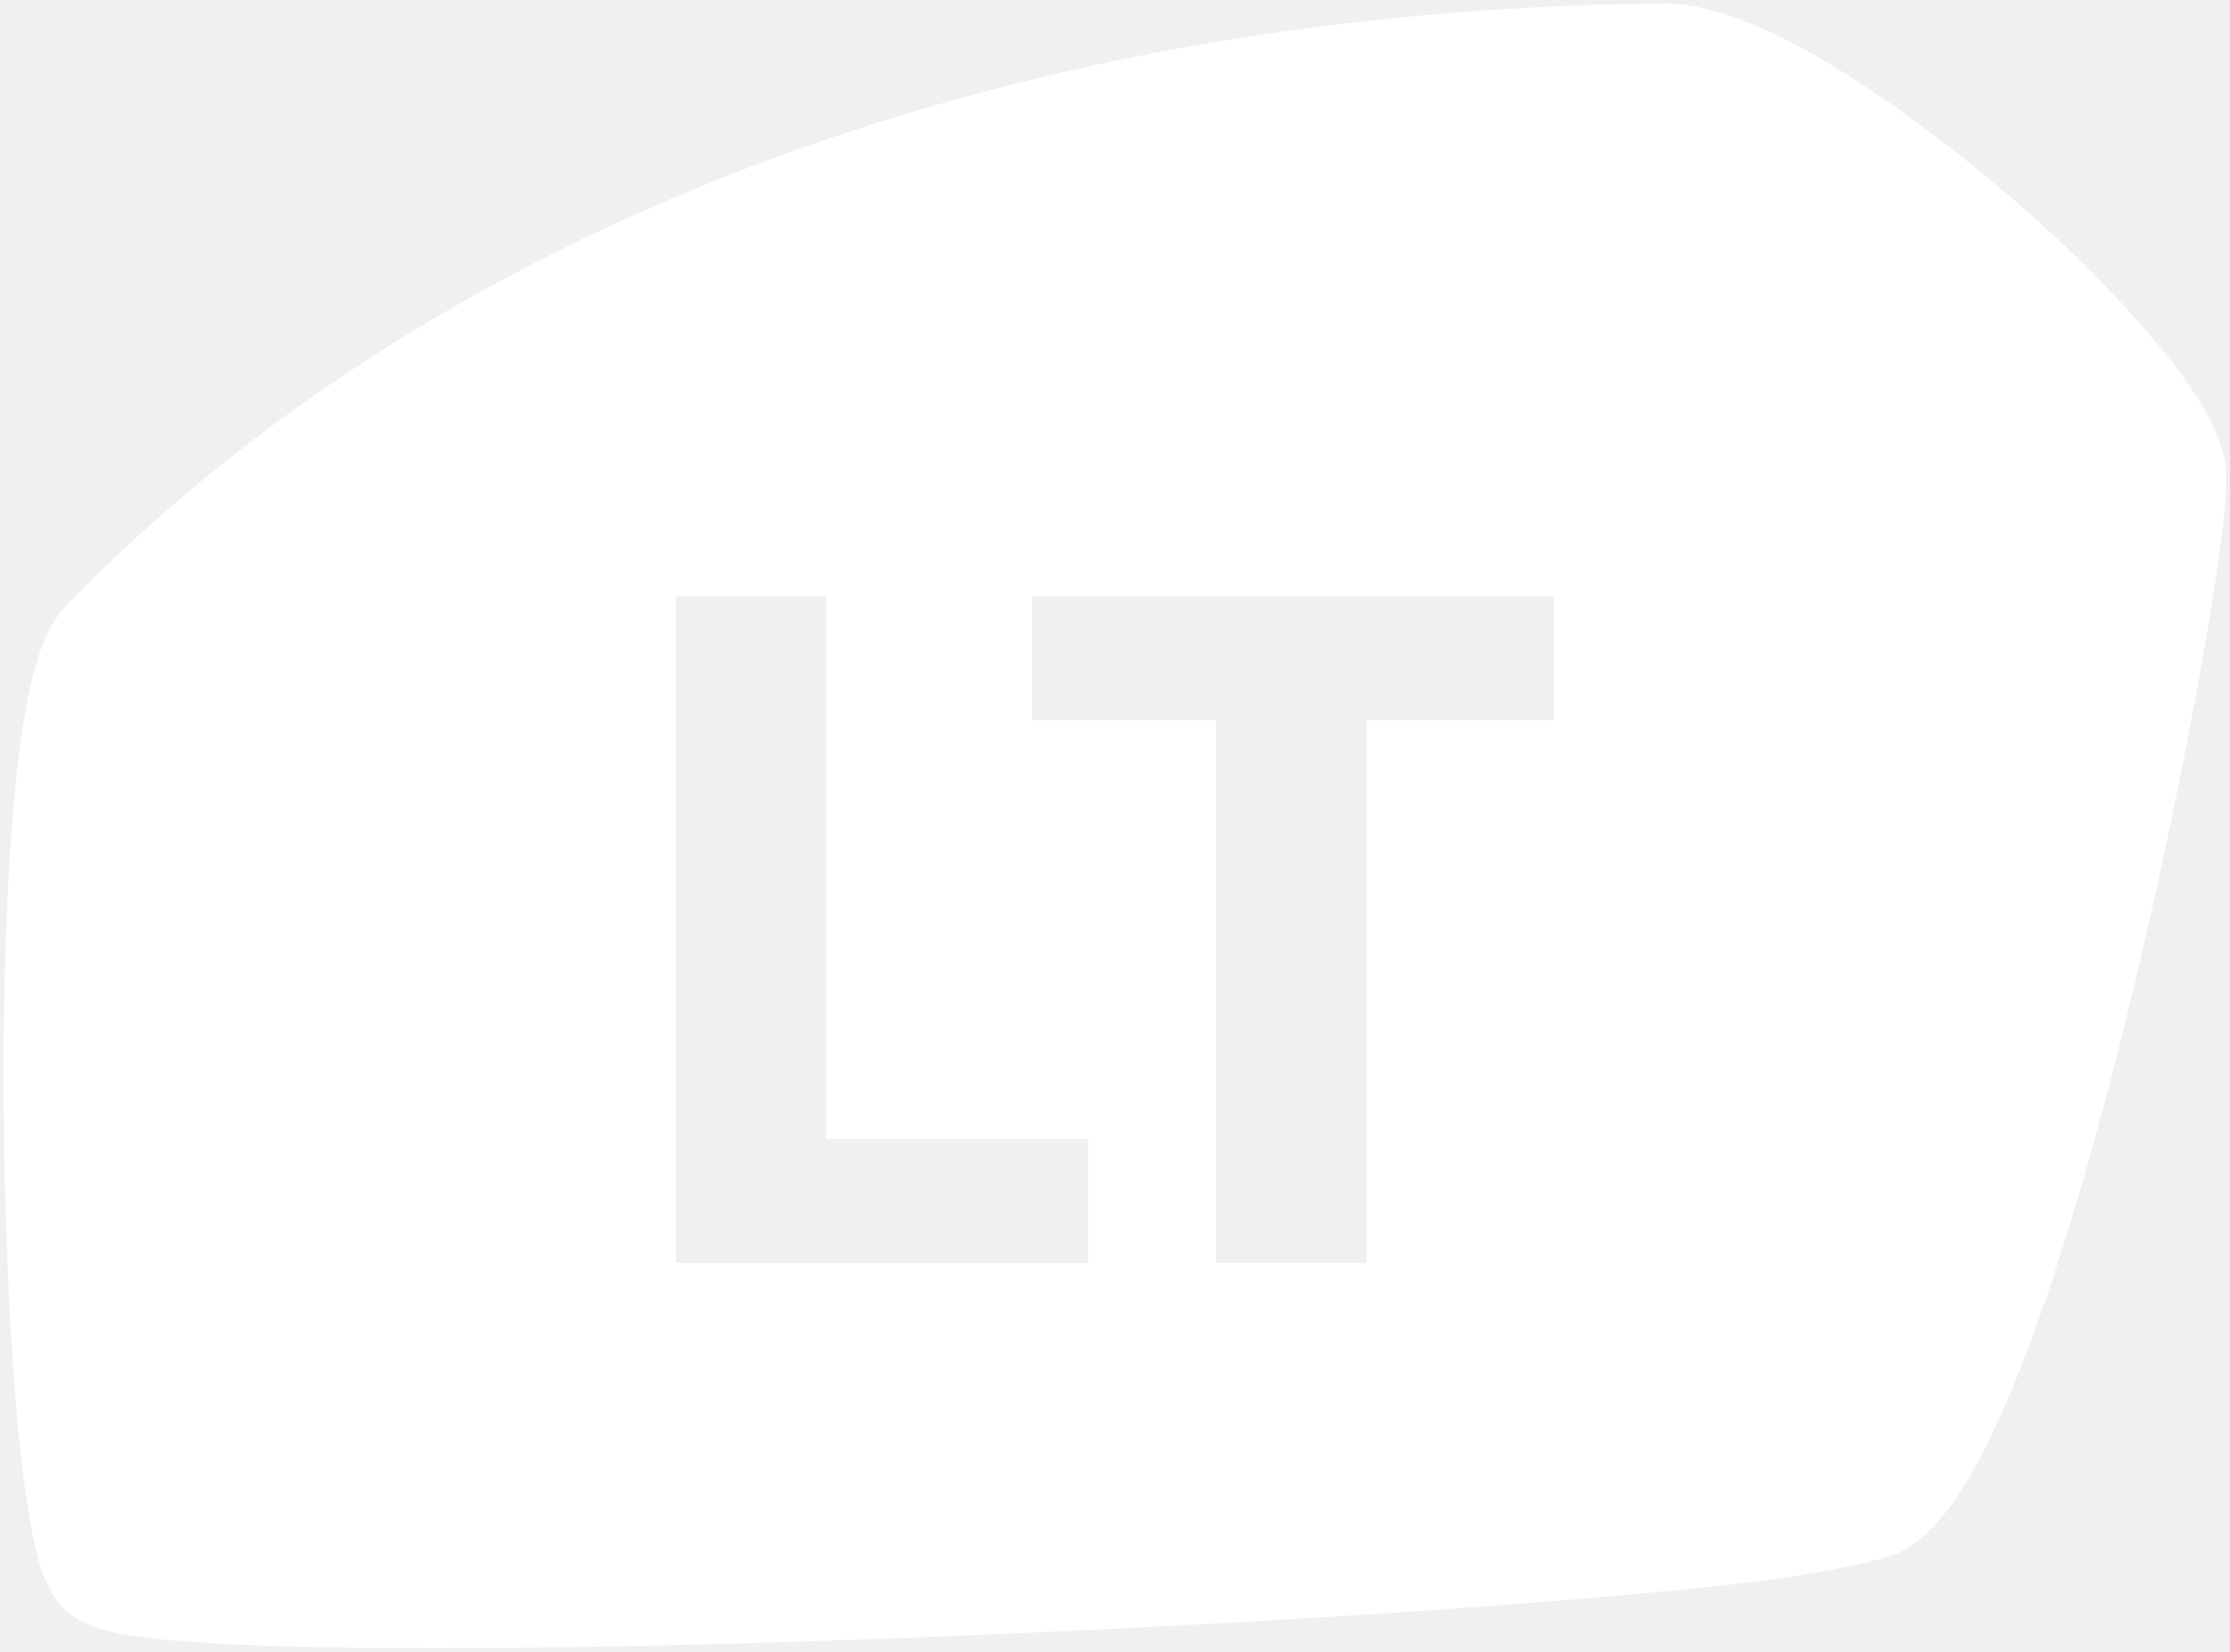
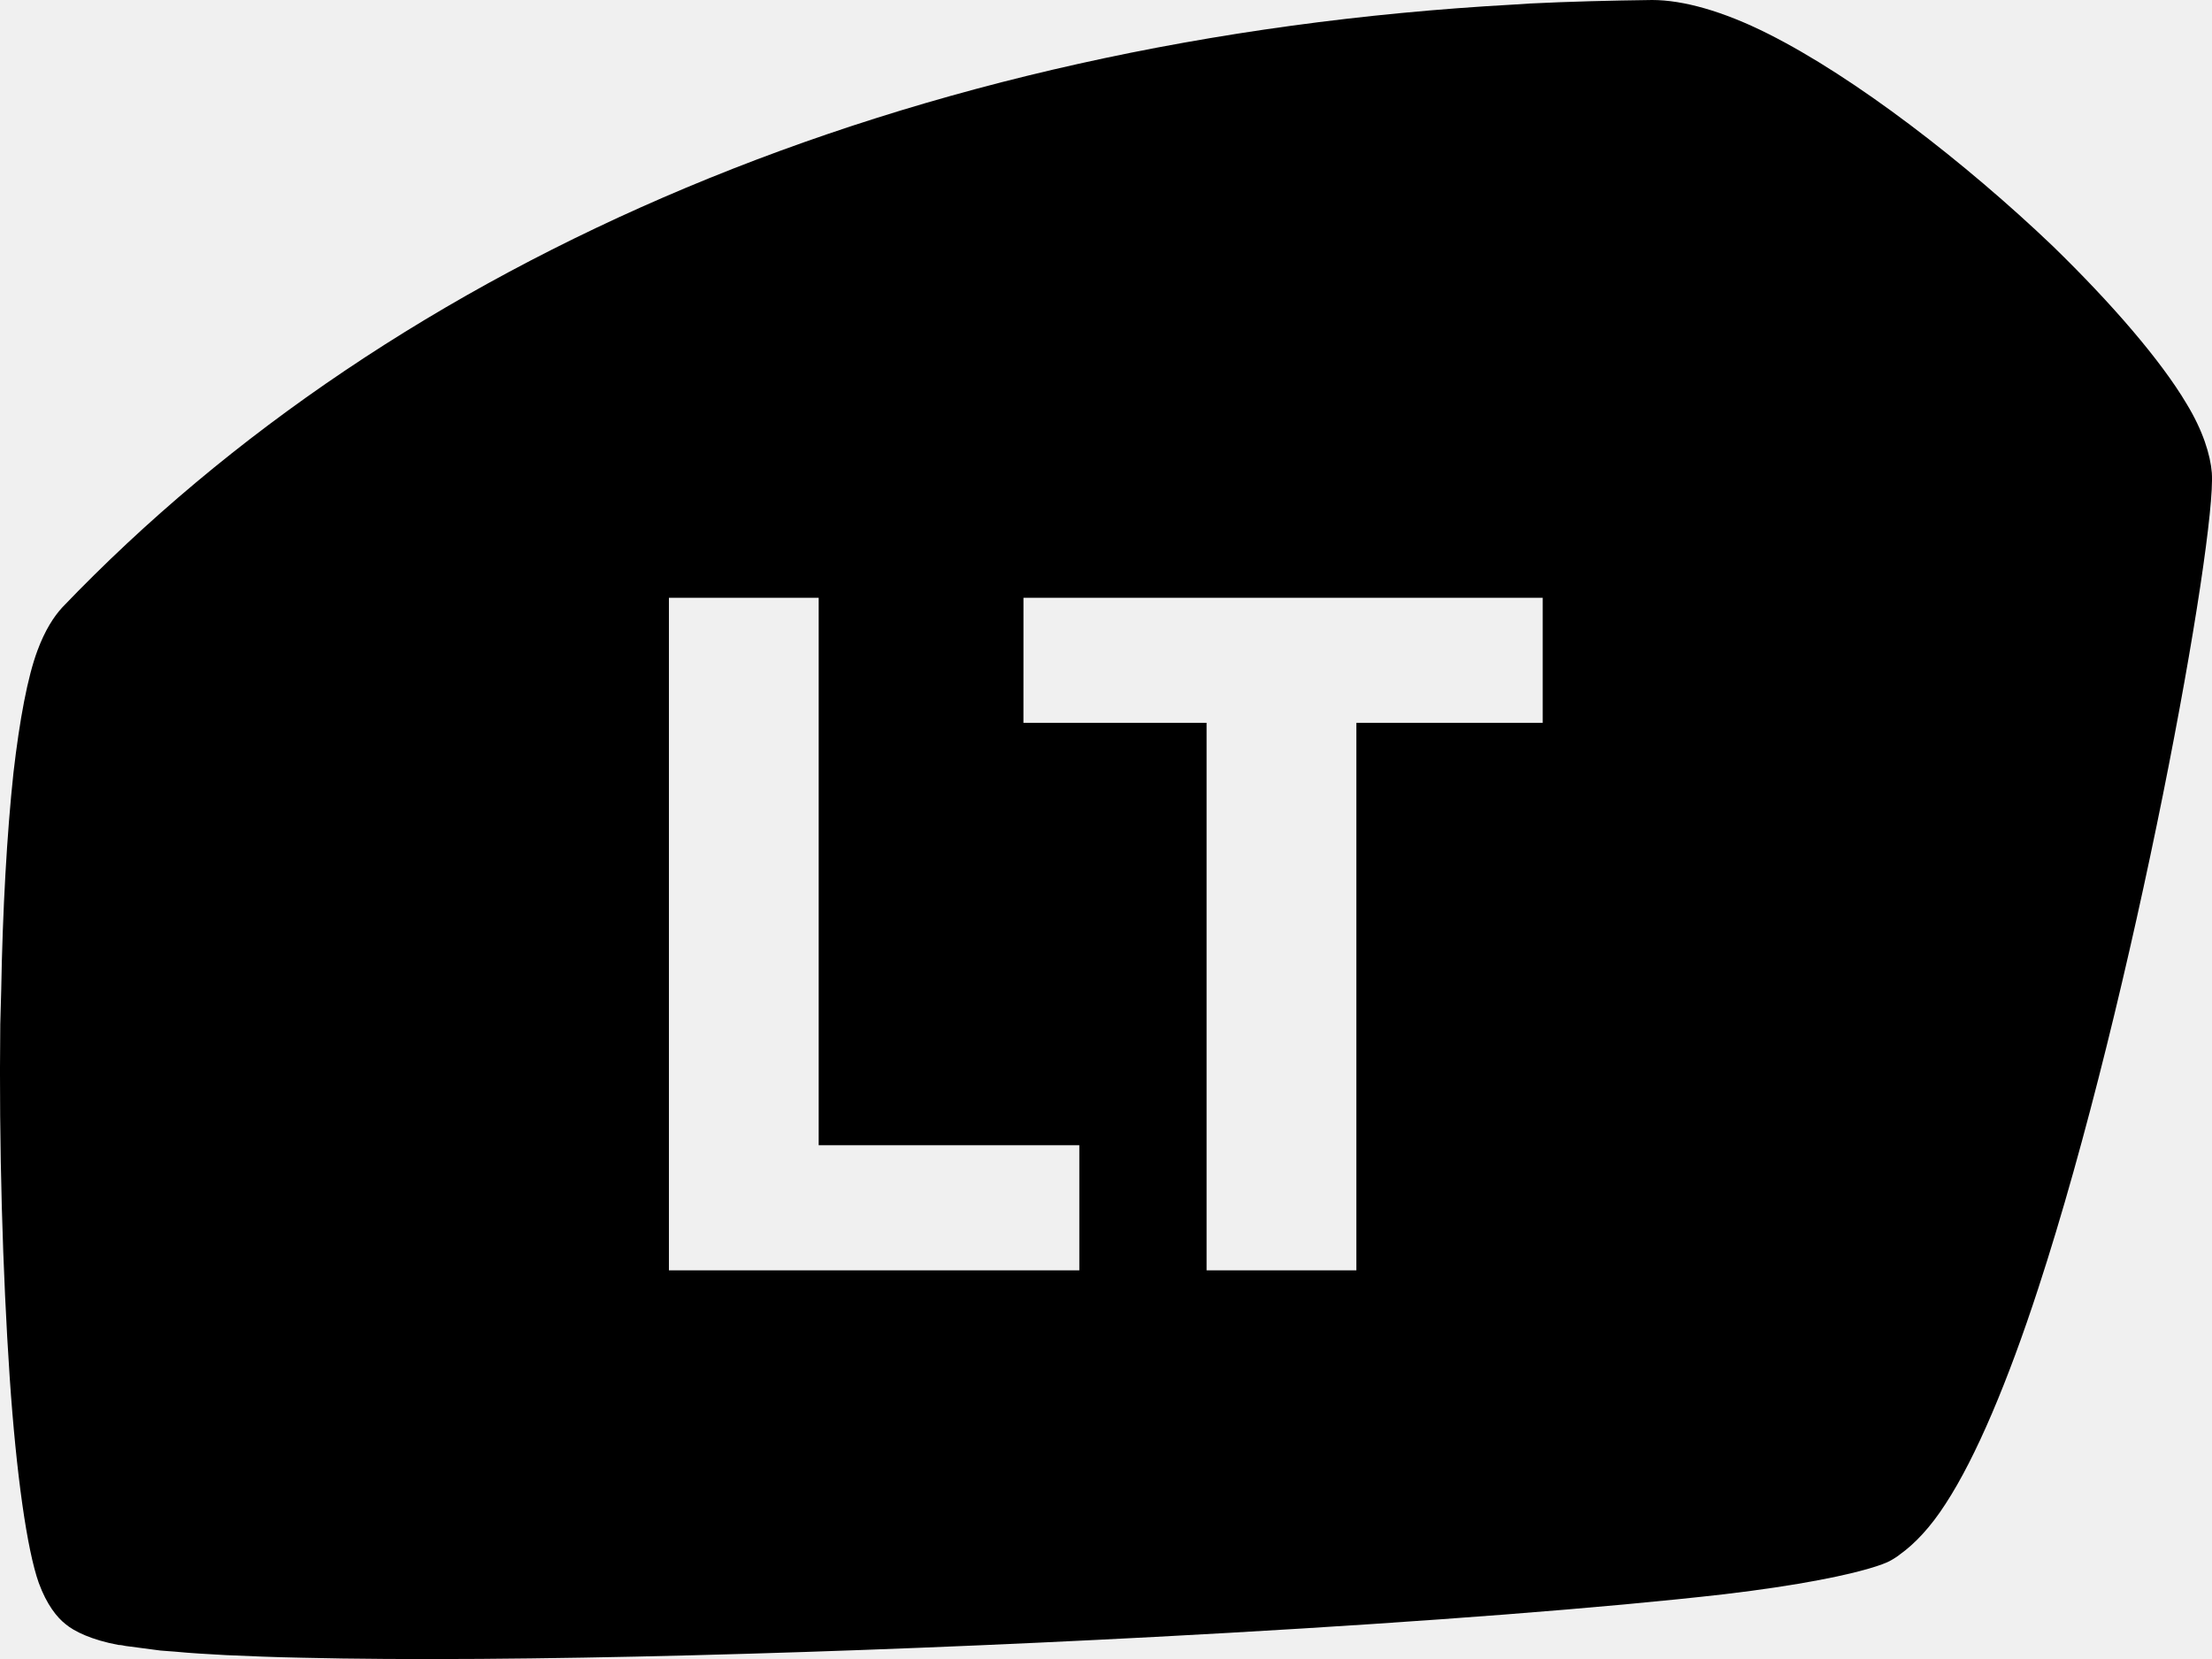
- <svg xmlns="http://www.w3.org/2000/svg" width="64.199" height="47.55" viewBox="0 0 64.199 47.55" version="1.1" xml:space="preserve" style="clip-rule:evenodd;fill-rule:evenodd;stroke-linejoin:round;stroke-miterlimit:2" id="svg22">
-   <defs id="defs26" />
-   <g id="g203" style="fill:#ffffff" transform="matrix(1.358513,0,0,1.450848,0.1163555,0.09149893)">
-     <path id="path2" d="m 35.174,0.006 c -0.88,0.01 -1.759,0.03 -2.629,0.07 l -0.32,0.02 c -12.89,0.66 -23.79,4.989 -30.91,11.859 -0.18,0.18 -0.369,0.45 -0.529,0.85 -0.21,0.52 -0.38,1.36 -0.51,2.4 -0.14,1.2 -0.232,2.701 -0.262,4.291 -0.01,0.22 -0.01,0.44 -0.02,0.66 -0.03,2.38 0.051,4.909 0.201,6.949 0.14,1.9 0.369,3.389 0.619,4.039 0.17,0.43 0.39,0.681 0.57,0.811 0.18,0.14 0.549,0.31 1.129,0.41 0.05,0 0.1,0.009 0.15,0.02 l 0.74,0.09 c 0.1,0.01 0.201,0.011 0.311,0.021 0.33,0.03 0.69,0.048 1.09,0.068 0.49,0.02 1.019,0.041 1.609,0.051 4.47,0.1 11.62,-0.09 18.18,-0.41 L 26.174,32.125 c 4.18,-0.22 7.991,-0.49 10.541,-0.76 1.56,-0.17 2.7,-0.381 3.27,-0.561 0.13,-0.04 0.231,-0.079 0.301,-0.119 0.05,-0.03 0.11,-0.06 0.16,-0.1 0.32,-0.21 0.659,-0.54 0.979,-1 0.65,-0.92 1.331,-2.42 1.971,-4.23 2.05,-5.79 3.799,-14.751 3.699,-16.051 -0.03,-0.35 -0.189,-0.829 -0.539,-1.359 -0.54,-0.84 -1.58,-1.96 -2.85,-3.1 -1.86,-1.64 -4.21,-3.32 -6.07,-4.18 -0.95,-0.44 -1.801,-0.66 -2.461,-0.66 z M 14.234,11.766 h 3.189 v 10.77 h 5.551 v 2.461 h -8.74 z m 7.551,0 H 32.844 v 2.459 H 28.875 V 24.996 H 25.686 V 14.225 h -3.9 z" style="fill:#ffffff" />
-   </g>
+ <svg xmlns="http://www.w3.org/2000/svg" width="64" height="48">
+   <path d="M 47.801,0 C 46.605,0.015 45.411,0.045 44.229,0.103 L 43.794,0.132 C 26.283,1.103 11.475,7.47 1.802,17.574 1.558,17.839 1.3,18.236 1.083,18.824 0.798,19.589 0.567,20.825 0.39,22.354 0.2,24.119 0.076,26.327 0.035,28.666 c -0.014,0.324 -0.013,0.647 -0.027,0.971 -0.041,3.5 0.07,7.22 0.273,10.221 0.19,2.794 0.501,4.985 0.841,5.941 0.231,0.632 0.53,1.001 0.775,1.192 0.245,0.206 0.746,0.456 1.534,0.603 0.068,0 0.136,0.014 0.204,0.029 l 1.006,0.132 c 0.136,0.015 0.272,0.017 0.422,0.032 0.448,0.044 0.937,0.071 1.481,0.101 0.666,0.029 1.385,0.06 2.186,0.075 6.073,0.147 15.786,-0.133 24.698,-0.603 l 2.147,-0.118 c 5.679,-0.324 10.856,-0.72 14.32,-1.117 2.119,-0.25 3.667,-0.56 4.442,-0.824 0.177,-0.059 0.314,-0.116 0.409,-0.175 0.068,-0.044 0.15,-0.088 0.218,-0.147 0.435,-0.309 0.895,-0.794 1.329,-1.471 0.883,-1.353 1.808,-3.56 2.677,-6.222 2.785,-8.516 5.161,-21.695 5.025,-23.607 -0.041,-0.515 -0.257,-1.22 -0.732,-1.999 C 62.529,10.442 61.116,8.795 59.391,7.118 56.864,4.706 53.671,2.236 51.144,0.971 49.854,0.324 48.698,-1.4799949e-6 47.801,0 Z M 19.354,17.296 h 4.333 v 15.839 h 7.541 v 3.619 H 19.354 Z m 10.258,0 h 15.023 v 3.617 h -5.392 v 15.842 h -4.333 v -15.842 h -5.299 z" />
</svg>
